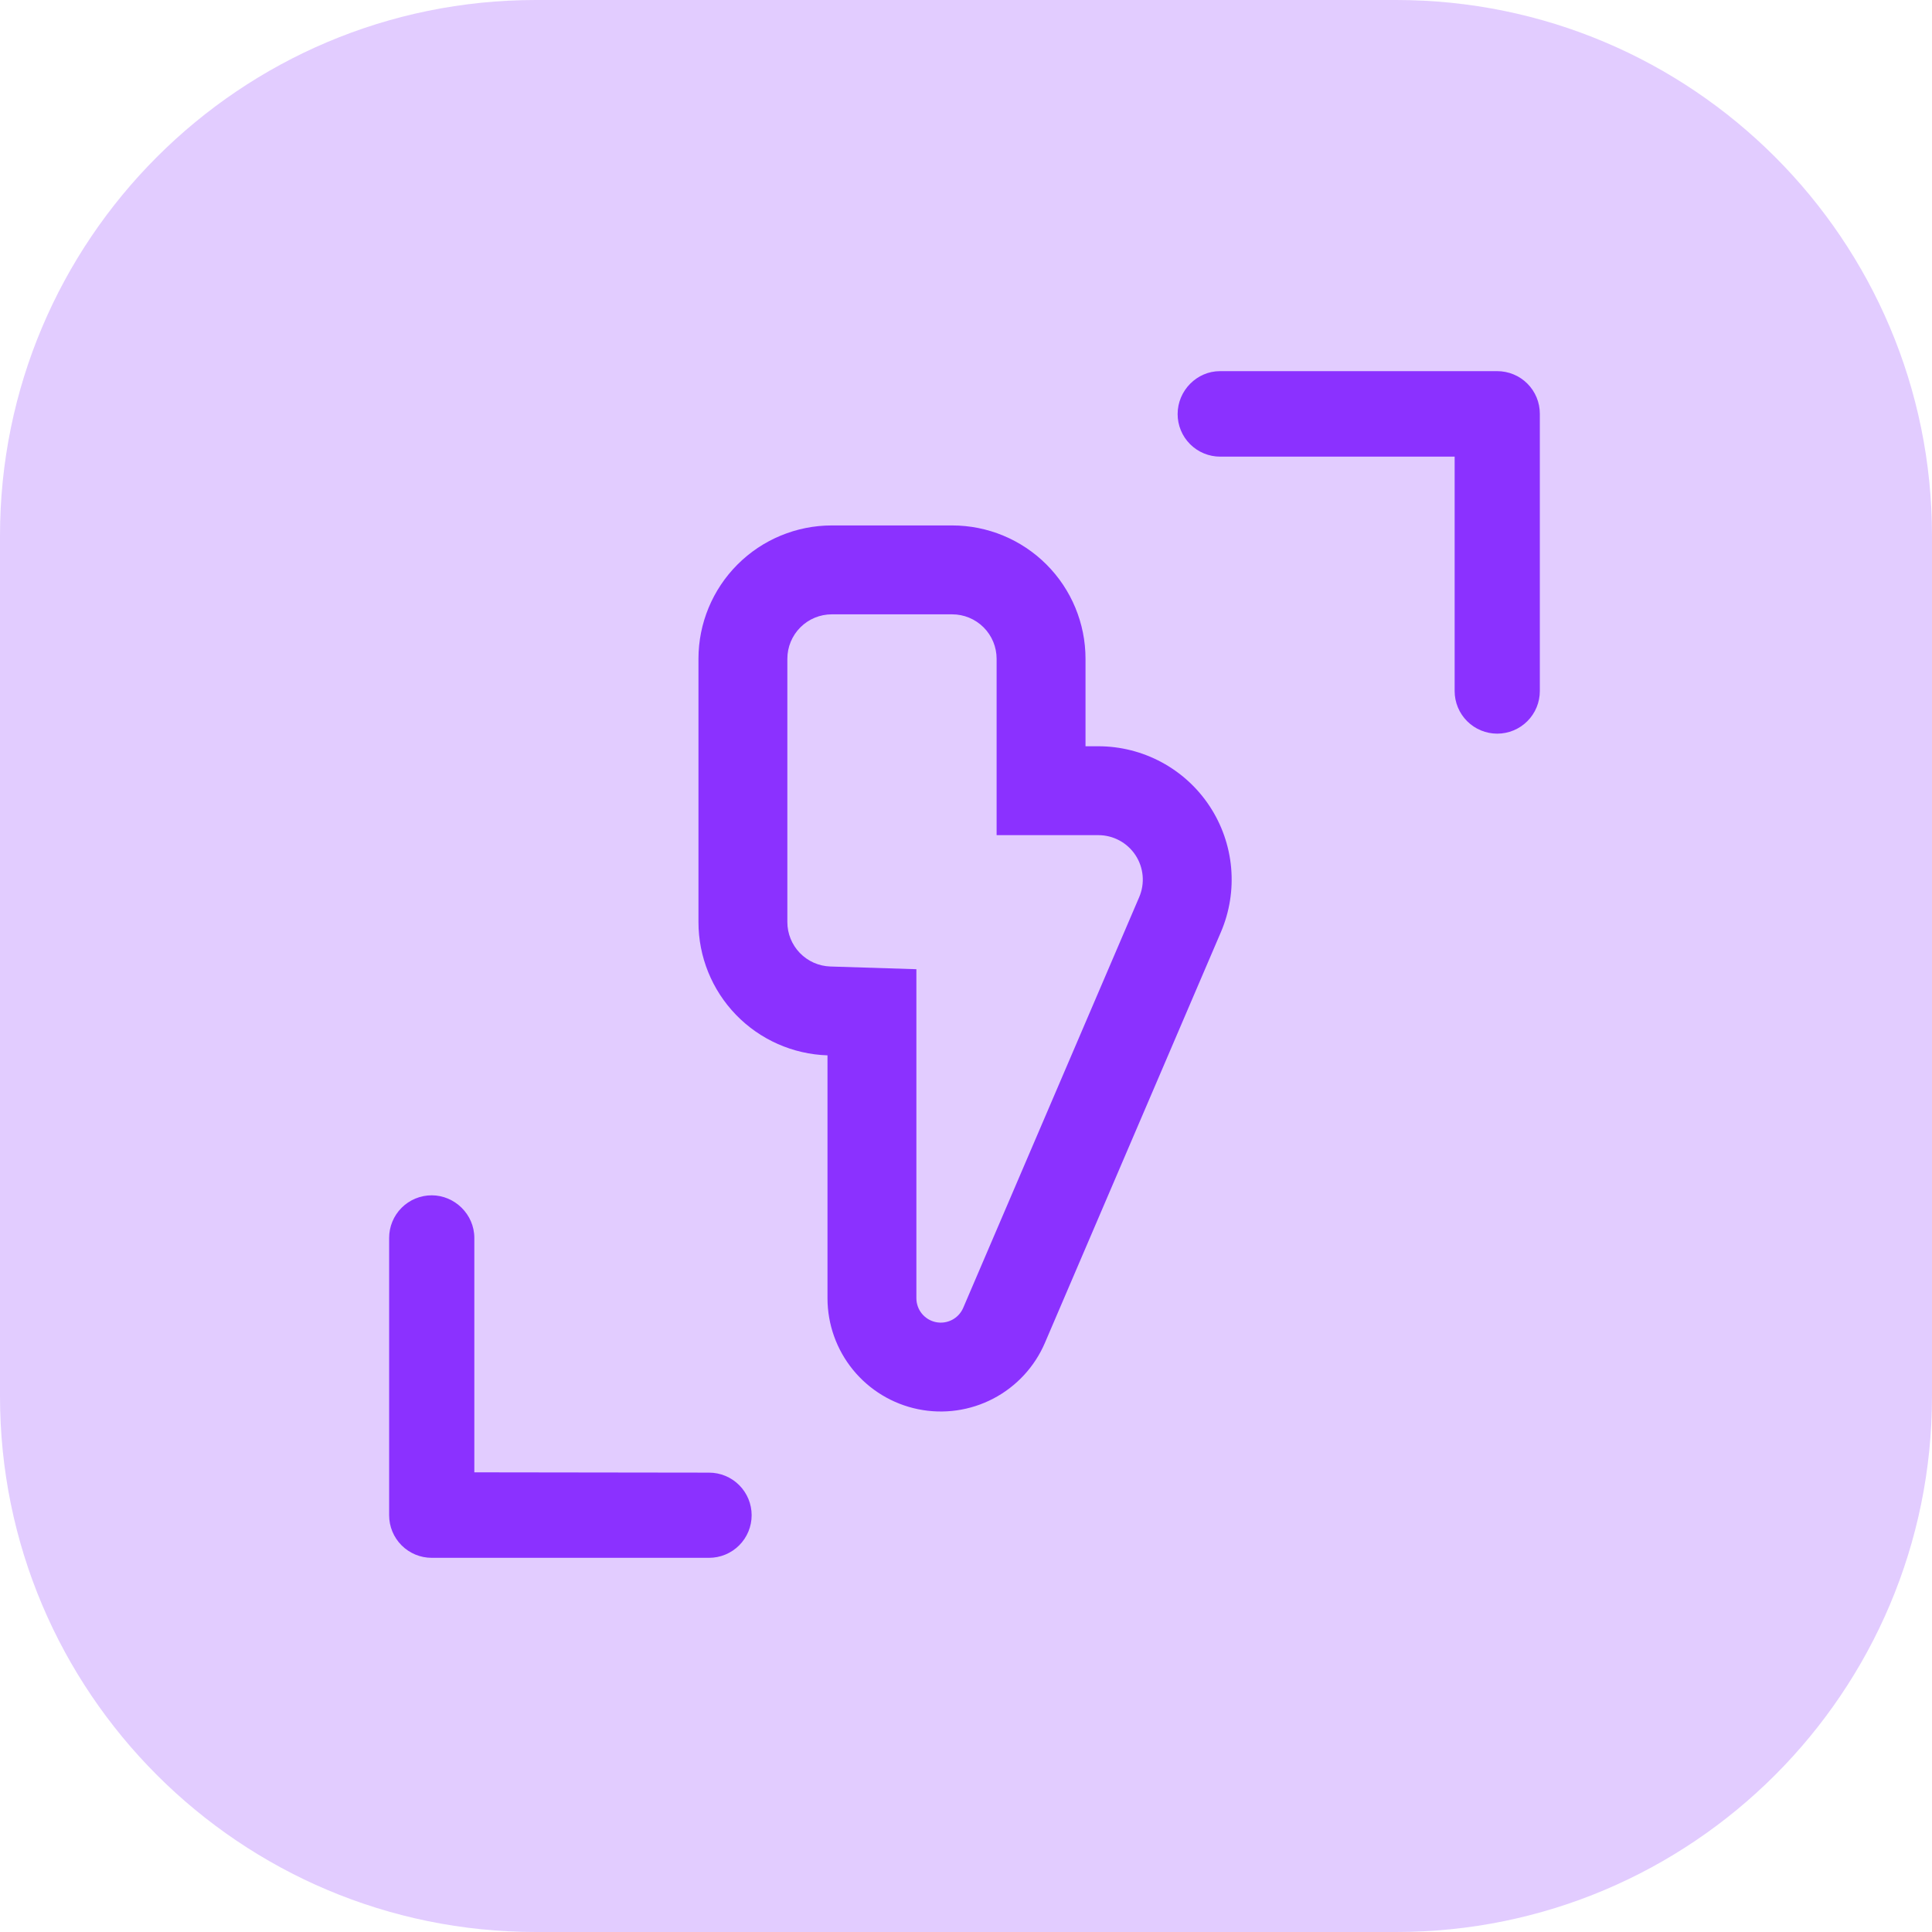
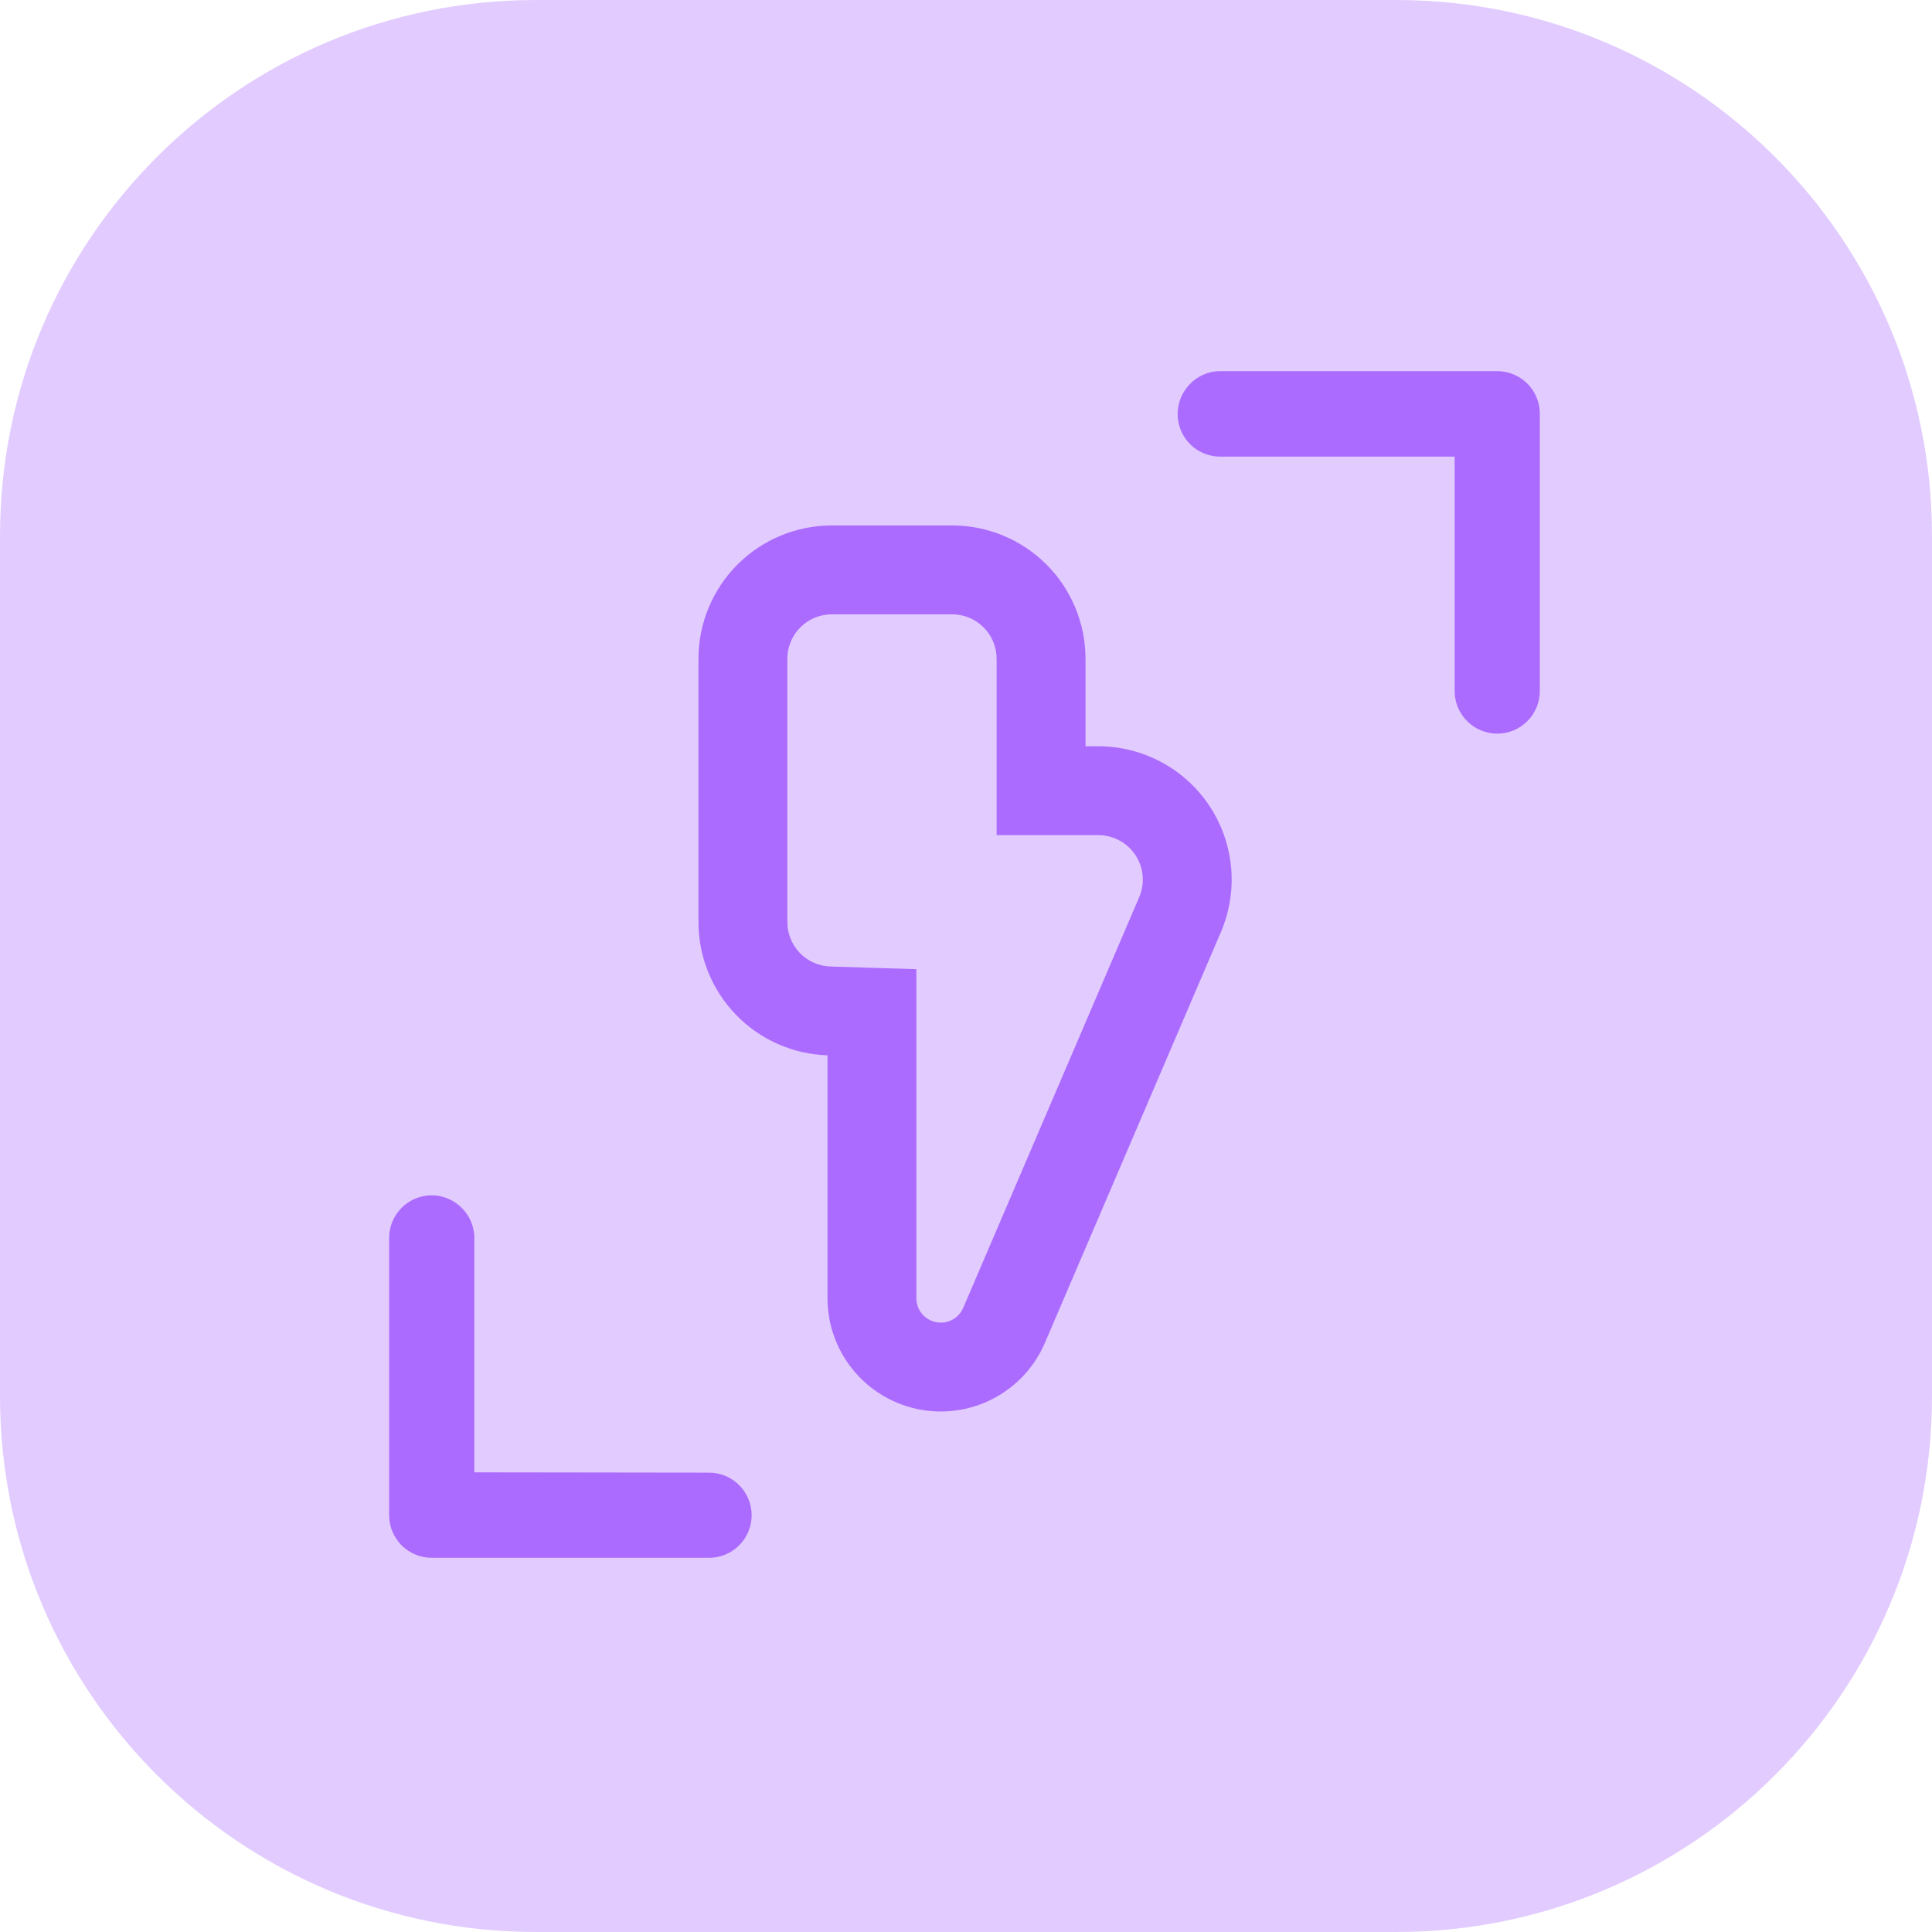
<svg xmlns="http://www.w3.org/2000/svg" width="512" height="512" viewBox="0 0 512 512" fill="none">
  <rect width="512" height="512" rx="142" fill="#7000FF" fill-opacity="0.2" />
-   <path d="M291.076 221.324H264.113V174.585C264.113 171.461 262.872 168.464 260.663 166.255C258.454 164.046 255.458 162.805 252.334 162.805H220.436C217.312 162.805 214.316 164.046 212.107 166.255C209.898 168.464 208.657 171.461 208.657 174.585V244.353C208.655 247.409 209.841 250.345 211.964 252.543C214.087 254.741 216.982 256.028 220.036 256.132L242.852 256.85V344.063C242.856 345.55 243.373 346.989 244.314 348.139C245.255 349.289 246.563 350.08 248.019 350.379C249.475 350.677 250.989 350.465 252.307 349.779C253.625 349.092 254.666 347.972 255.255 346.608L301.901 237.745C302.669 235.952 302.981 233.997 302.807 232.054C302.633 230.112 301.98 228.243 300.906 226.615C299.832 224.988 298.37 223.652 296.652 222.729C294.934 221.805 293.026 221.323 291.076 221.324ZM287.672 174.585V197.766H291.076C296.922 197.768 302.677 199.219 307.824 201.992C312.971 204.764 317.35 208.77 320.568 213.65C323.786 218.531 325.743 224.134 326.264 229.957C326.785 235.78 325.853 241.641 323.551 247.015L276.906 355.89C274.178 362.239 269.343 367.453 263.218 370.652C257.092 373.851 250.051 374.839 243.281 373.449C236.512 372.06 230.429 368.378 226.059 363.024C221.689 357.671 219.3 350.974 219.294 344.063V279.678C210.123 279.382 201.427 275.53 195.046 268.937C188.664 262.344 185.097 253.528 185.099 244.353V174.585C185.099 165.213 188.822 156.224 195.449 149.597C202.076 142.97 211.064 139.247 220.436 139.247H252.334C261.706 139.247 270.695 142.97 277.322 149.597C283.949 156.224 287.672 165.213 287.672 174.585Z" fill="#8B31FF" />
-   <path d="M312.084 109.726C312.082 111.209 312.373 112.678 312.94 114.048C313.506 115.418 314.338 116.663 315.386 117.712C316.435 118.76 317.68 119.591 319.05 120.158C320.42 120.725 321.889 121.016 323.372 121.014L385.495 121.014L385.495 183.138C385.495 184.62 385.787 186.088 386.354 187.458C386.922 188.827 387.753 190.072 388.801 191.12C389.849 192.168 391.094 192.999 392.463 193.567C393.833 194.134 395.301 194.426 396.783 194.426C398.265 194.426 399.733 194.134 401.103 193.567C402.472 192.999 403.717 192.168 404.765 191.12C405.813 190.072 406.644 188.827 407.212 187.458C407.779 186.088 408.071 184.62 408.071 183.138L408.071 109.646C408.073 108.164 407.782 106.695 407.215 105.325C406.648 103.955 405.817 102.71 404.768 101.661C403.72 100.613 402.475 99.781 401.105 99.215C399.734 98.648 398.266 98.357 396.783 98.358L323.291 98.358C317.207 98.358 312.084 103.482 312.084 109.726Z" fill="#8B31FF" />
-   <path d="M114.414 316.772C112.932 316.77 111.463 317.061 110.093 317.628C108.723 318.195 107.478 319.026 106.429 320.075C105.381 321.123 104.549 322.368 103.983 323.738C103.416 325.109 103.125 326.577 103.126 328.06L103.126 401.551C103.125 403.034 103.416 404.503 103.983 405.873C104.549 407.243 105.381 408.488 106.429 409.537C107.478 410.585 108.723 411.417 110.093 411.983C111.463 412.55 112.932 412.841 114.414 412.839L187.906 412.839C189.388 412.839 190.856 412.547 192.226 411.98C193.595 411.413 194.84 410.581 195.888 409.533C196.936 408.485 197.767 407.241 198.335 405.871C198.902 404.502 199.194 403.034 199.194 401.551C199.194 400.069 198.902 398.601 198.335 397.232C197.767 395.862 196.936 394.618 195.888 393.57C194.84 392.522 193.595 391.69 192.226 391.123C190.856 390.556 189.388 390.264 187.906 390.264L125.702 390.183L125.702 328.06C125.702 321.815 120.499 316.772 114.414 316.772Z" fill="#8B31FF" />
+   <path d="M291.076 221.324H264.113V174.585C264.113 171.461 262.872 168.464 260.663 166.255C258.454 164.046 255.458 162.805 252.334 162.805H220.436C217.312 162.805 214.316 164.046 212.107 166.255C209.898 168.464 208.657 171.461 208.657 174.585V244.353C208.655 247.409 209.841 250.345 211.964 252.543C214.087 254.741 216.982 256.028 220.036 256.132L242.852 256.85V344.063C242.856 345.55 243.373 346.989 244.314 348.139C245.255 349.289 246.563 350.08 248.019 350.379C249.475 350.677 250.989 350.465 252.307 349.779C253.625 349.092 254.666 347.972 255.255 346.608L301.901 237.745C302.669 235.952 302.981 233.997 302.807 232.054C302.633 230.112 301.98 228.243 300.906 226.615C299.832 224.988 298.37 223.652 296.652 222.729C294.935 221.805 293.026 221.323 291.076 221.324ZM287.672 174.585V197.766H291.076C296.922 197.768 302.677 199.219 307.824 201.992C312.971 204.764 317.35 208.77 320.568 213.65C323.786 218.531 325.743 224.134 326.264 229.957C326.785 235.78 325.853 241.641 323.551 247.015L276.906 355.89C274.178 362.239 269.343 367.453 263.218 370.652C257.092 373.851 250.051 374.839 243.281 373.449C236.512 372.06 230.429 368.378 226.059 363.024C221.689 357.671 219.3 350.974 219.294 344.063V279.678C210.123 279.382 201.427 275.53 195.046 268.937C188.664 262.344 185.097 253.528 185.099 244.353V174.585C185.099 165.213 188.822 156.224 195.449 149.597C202.076 142.97 211.064 139.247 220.436 139.247H252.334C261.706 139.247 270.695 142.97 277.322 149.597C283.949 156.224 287.672 165.213 287.672 174.585Z" fill="#AC6BFF" />
+   <path d="M312.084 109.726C312.082 111.209 312.373 112.678 312.94 114.048C313.506 115.418 314.338 116.663 315.386 117.712C316.435 118.76 317.68 119.591 319.05 120.158C320.42 120.725 321.889 121.016 323.372 121.014L385.495 121.014L385.495 183.138C385.495 184.62 385.787 186.088 386.354 187.458C386.922 188.827 387.753 190.072 388.801 191.12C389.849 192.168 391.094 192.999 392.463 193.567C393.833 194.134 395.301 194.426 396.783 194.426C398.265 194.426 399.733 194.134 401.103 193.567C402.472 192.999 403.717 192.168 404.765 191.12C405.813 190.072 406.644 188.827 407.212 187.458C407.779 186.088 408.071 184.62 408.071 183.138L408.071 109.646C408.073 108.164 407.782 106.695 407.215 105.325C406.648 103.955 405.817 102.71 404.768 101.661C403.72 100.613 402.475 99.781 401.105 99.215C399.734 98.648 398.266 98.357 396.783 98.358L323.291 98.358C317.207 98.358 312.084 103.482 312.084 109.726Z" fill="#AC6BFF" />
+   <path d="M114.414 316.772C112.932 316.77 111.463 317.061 110.093 317.628C108.723 318.195 107.478 319.026 106.429 320.075C105.381 321.123 104.549 322.368 103.983 323.738C103.416 325.109 103.125 326.577 103.126 328.06L103.126 401.551C103.125 403.034 103.416 404.503 103.983 405.873C104.549 407.243 105.381 408.488 106.429 409.537C107.478 410.585 108.723 411.417 110.093 411.983C111.463 412.55 112.932 412.841 114.414 412.839L187.906 412.839C189.388 412.839 190.856 412.547 192.226 411.98C193.595 411.413 194.84 410.581 195.888 409.533C196.936 408.485 197.767 407.241 198.335 405.871C198.902 404.502 199.194 403.034 199.194 401.551C199.194 400.069 198.902 398.601 198.335 397.232C197.767 395.862 196.936 394.618 195.888 393.57C194.84 392.522 193.595 391.69 192.226 391.123C190.856 390.556 189.388 390.264 187.906 390.264L125.702 390.183L125.702 328.06C125.702 321.815 120.499 316.772 114.414 316.772Z" fill="#AC6BFF" />
</svg>
